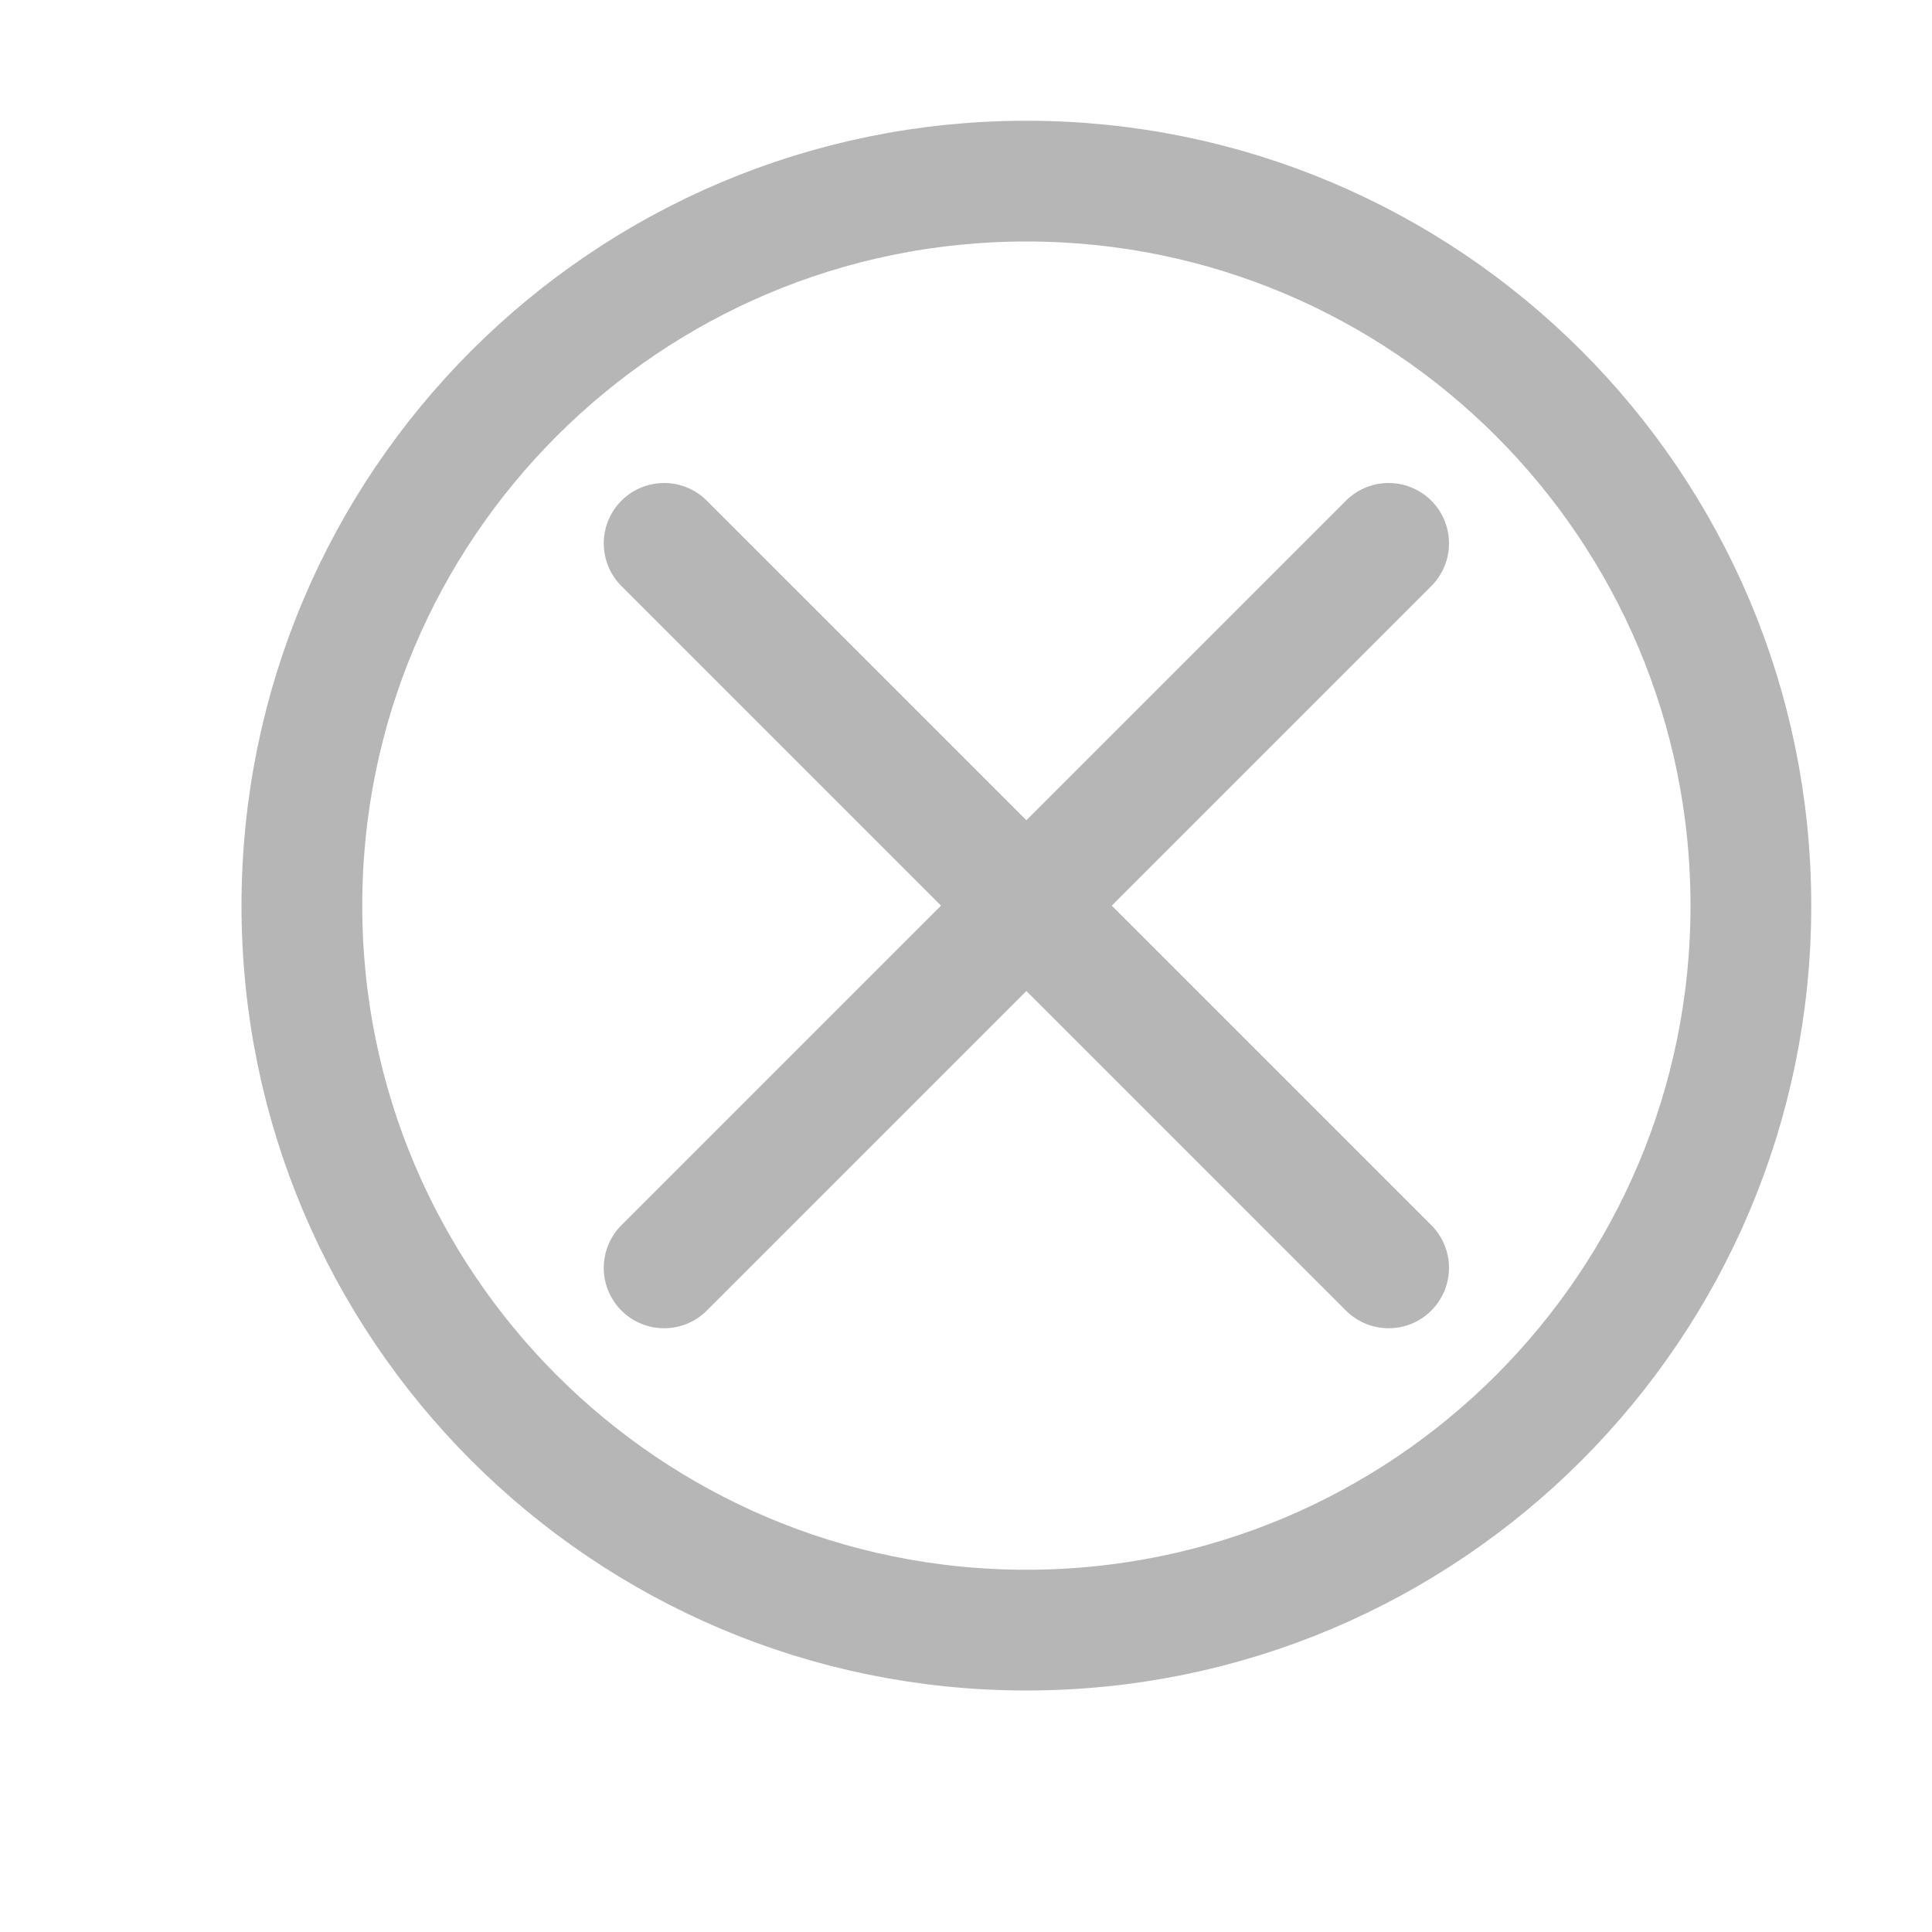
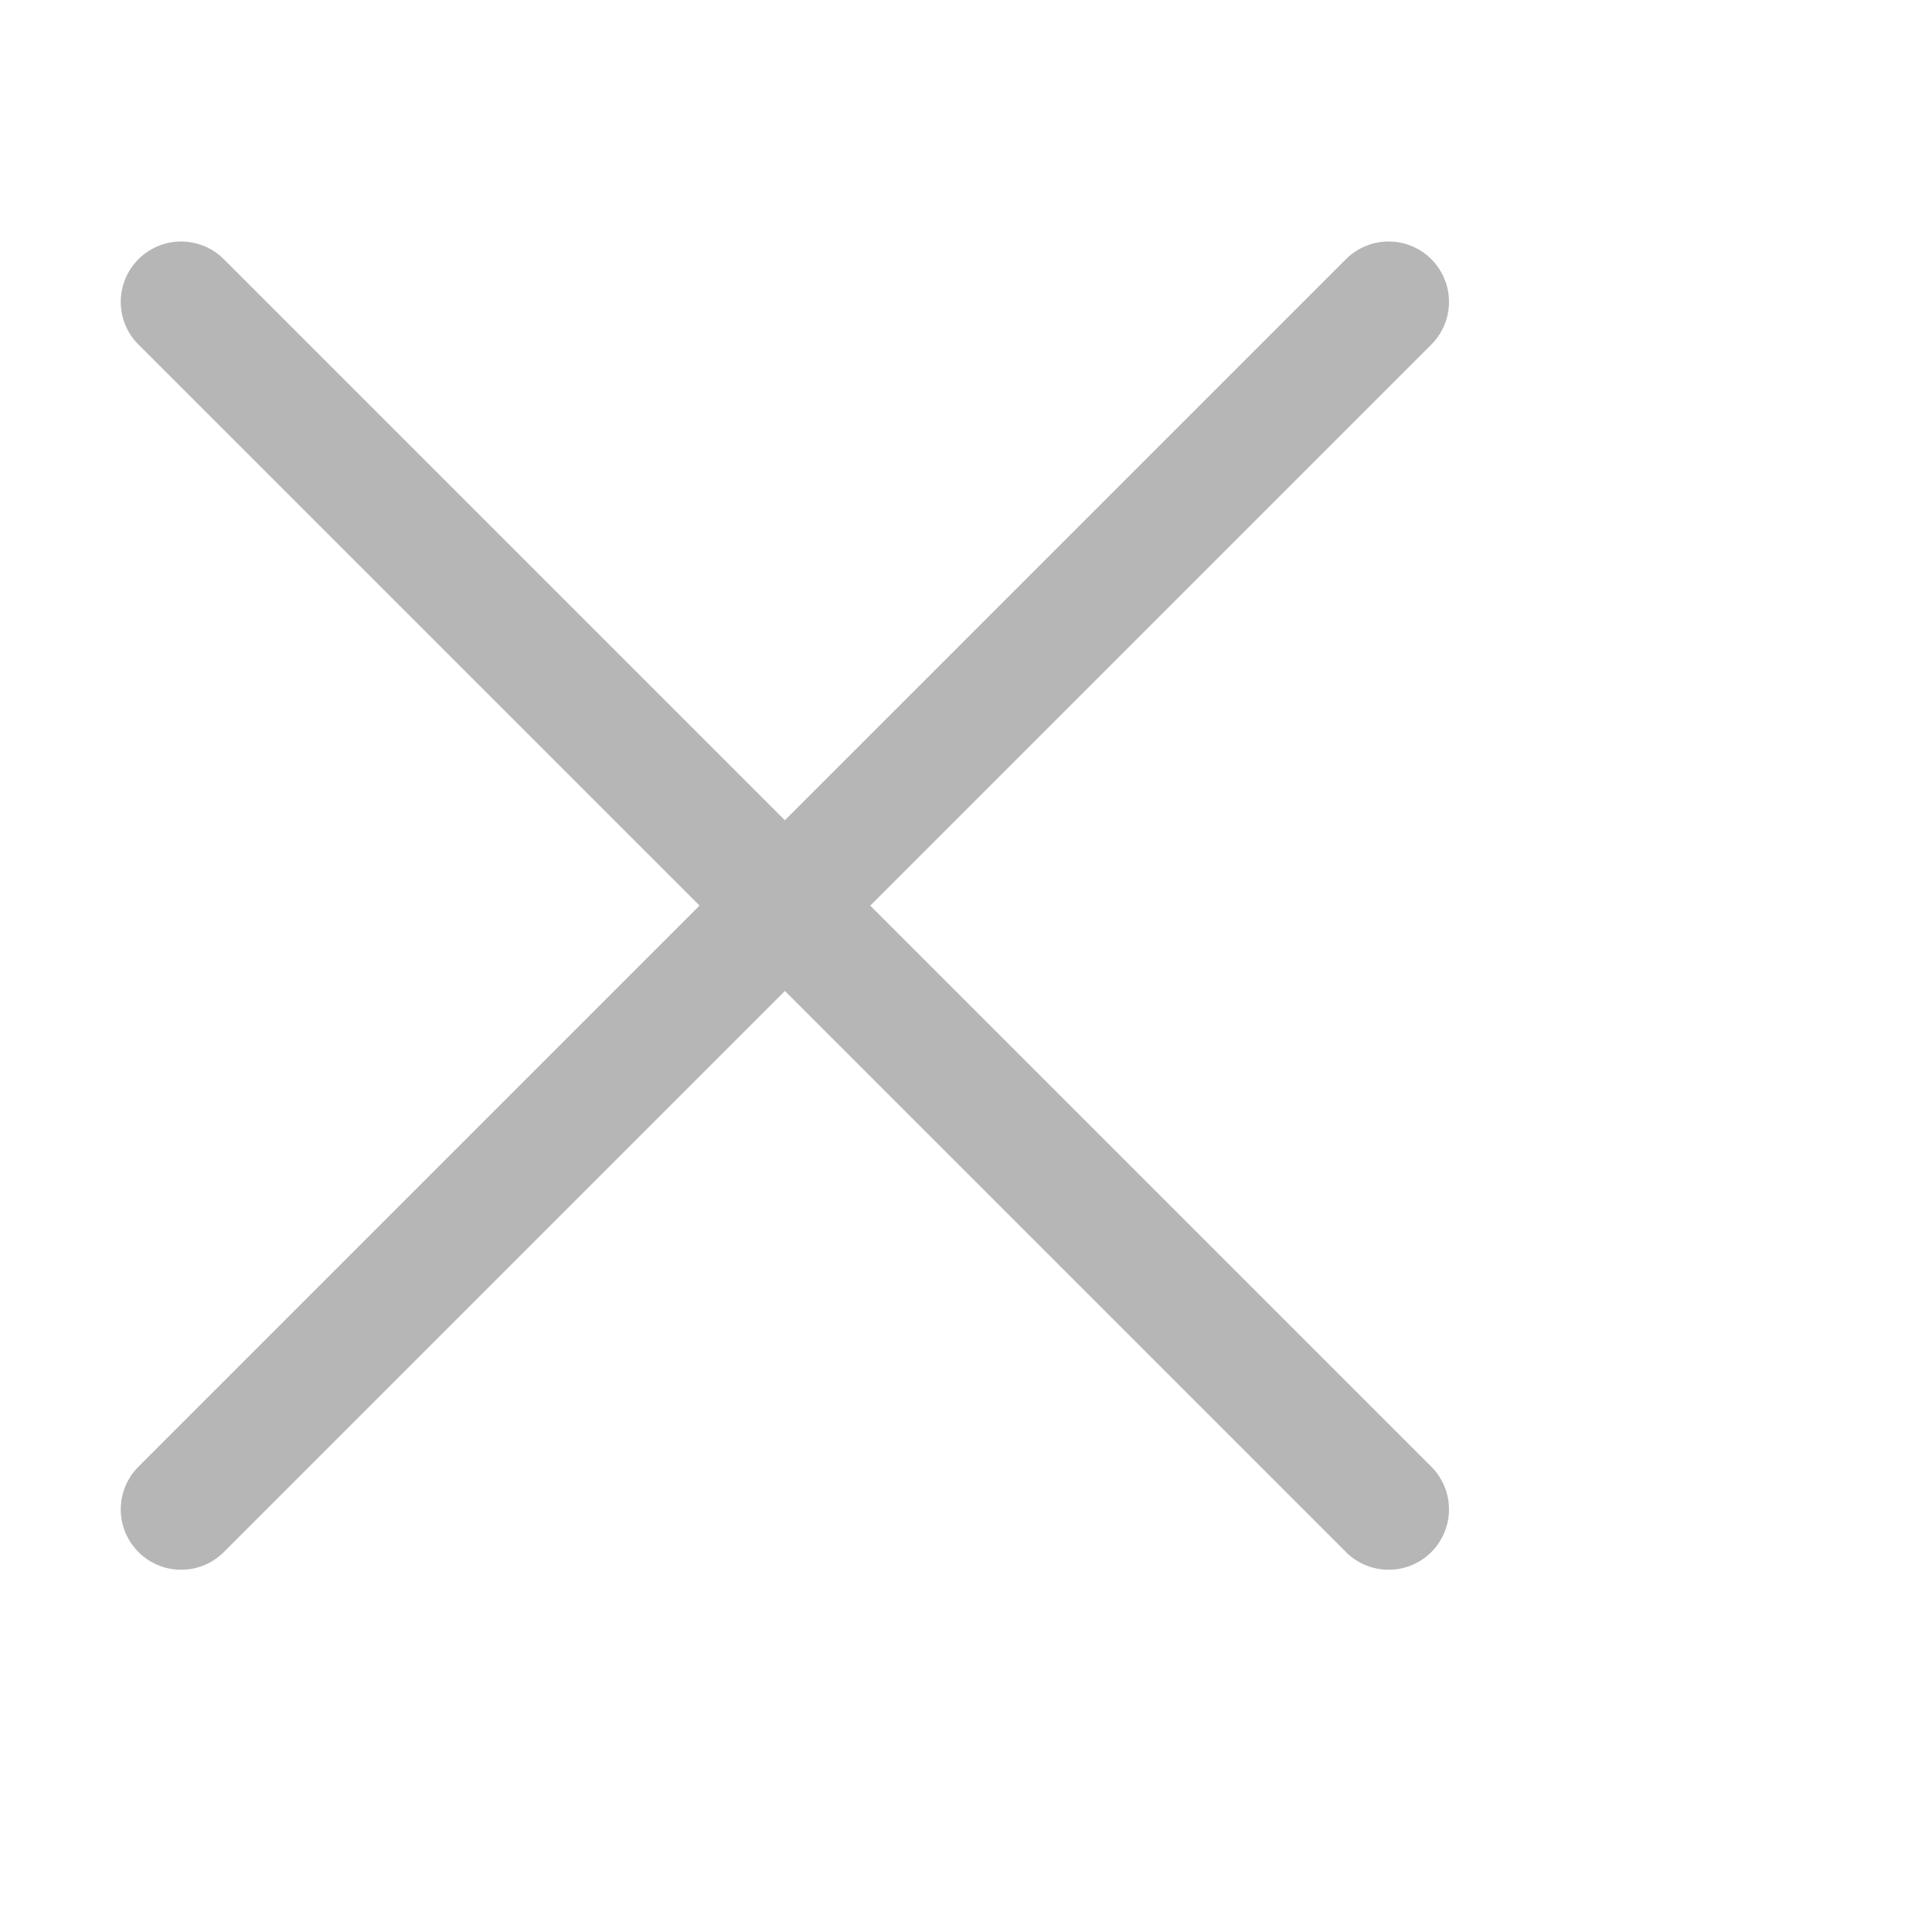
<svg xmlns="http://www.w3.org/2000/svg" viewBox="0 0 16 16">
-   <circle cx="8.5" cy="7.5" r="6" style="fill:none;stroke:#b6b6b6;stroke-linecap:round;stroke-linejoin:round" />
-   <line x1="5.5" y1="4.5" x2="11.5" y2="10.5" style="fill:none;stroke:#b6b6b6;stroke-linecap:round;stroke-linejoin:round" />
-   <line x1="11.5" y1="4.5" x2="5.5" y2="10.5" style="fill:none;stroke:#b6b6b6;stroke-linecap:round;stroke-linejoin:round" />
+   <line x1="1.5" y1="2.5" x2="11.5" y2="12.5" style="fill:none;stroke:#b6b6b6;stroke-linecap:round;stroke-linejoin:round" />
+   <line x1="11.5" y1="2.5" x2="1.5" y2="12.5" style="fill:none;stroke:#b6b6b6;stroke-linecap:round;stroke-linejoin:round" />
</svg>
